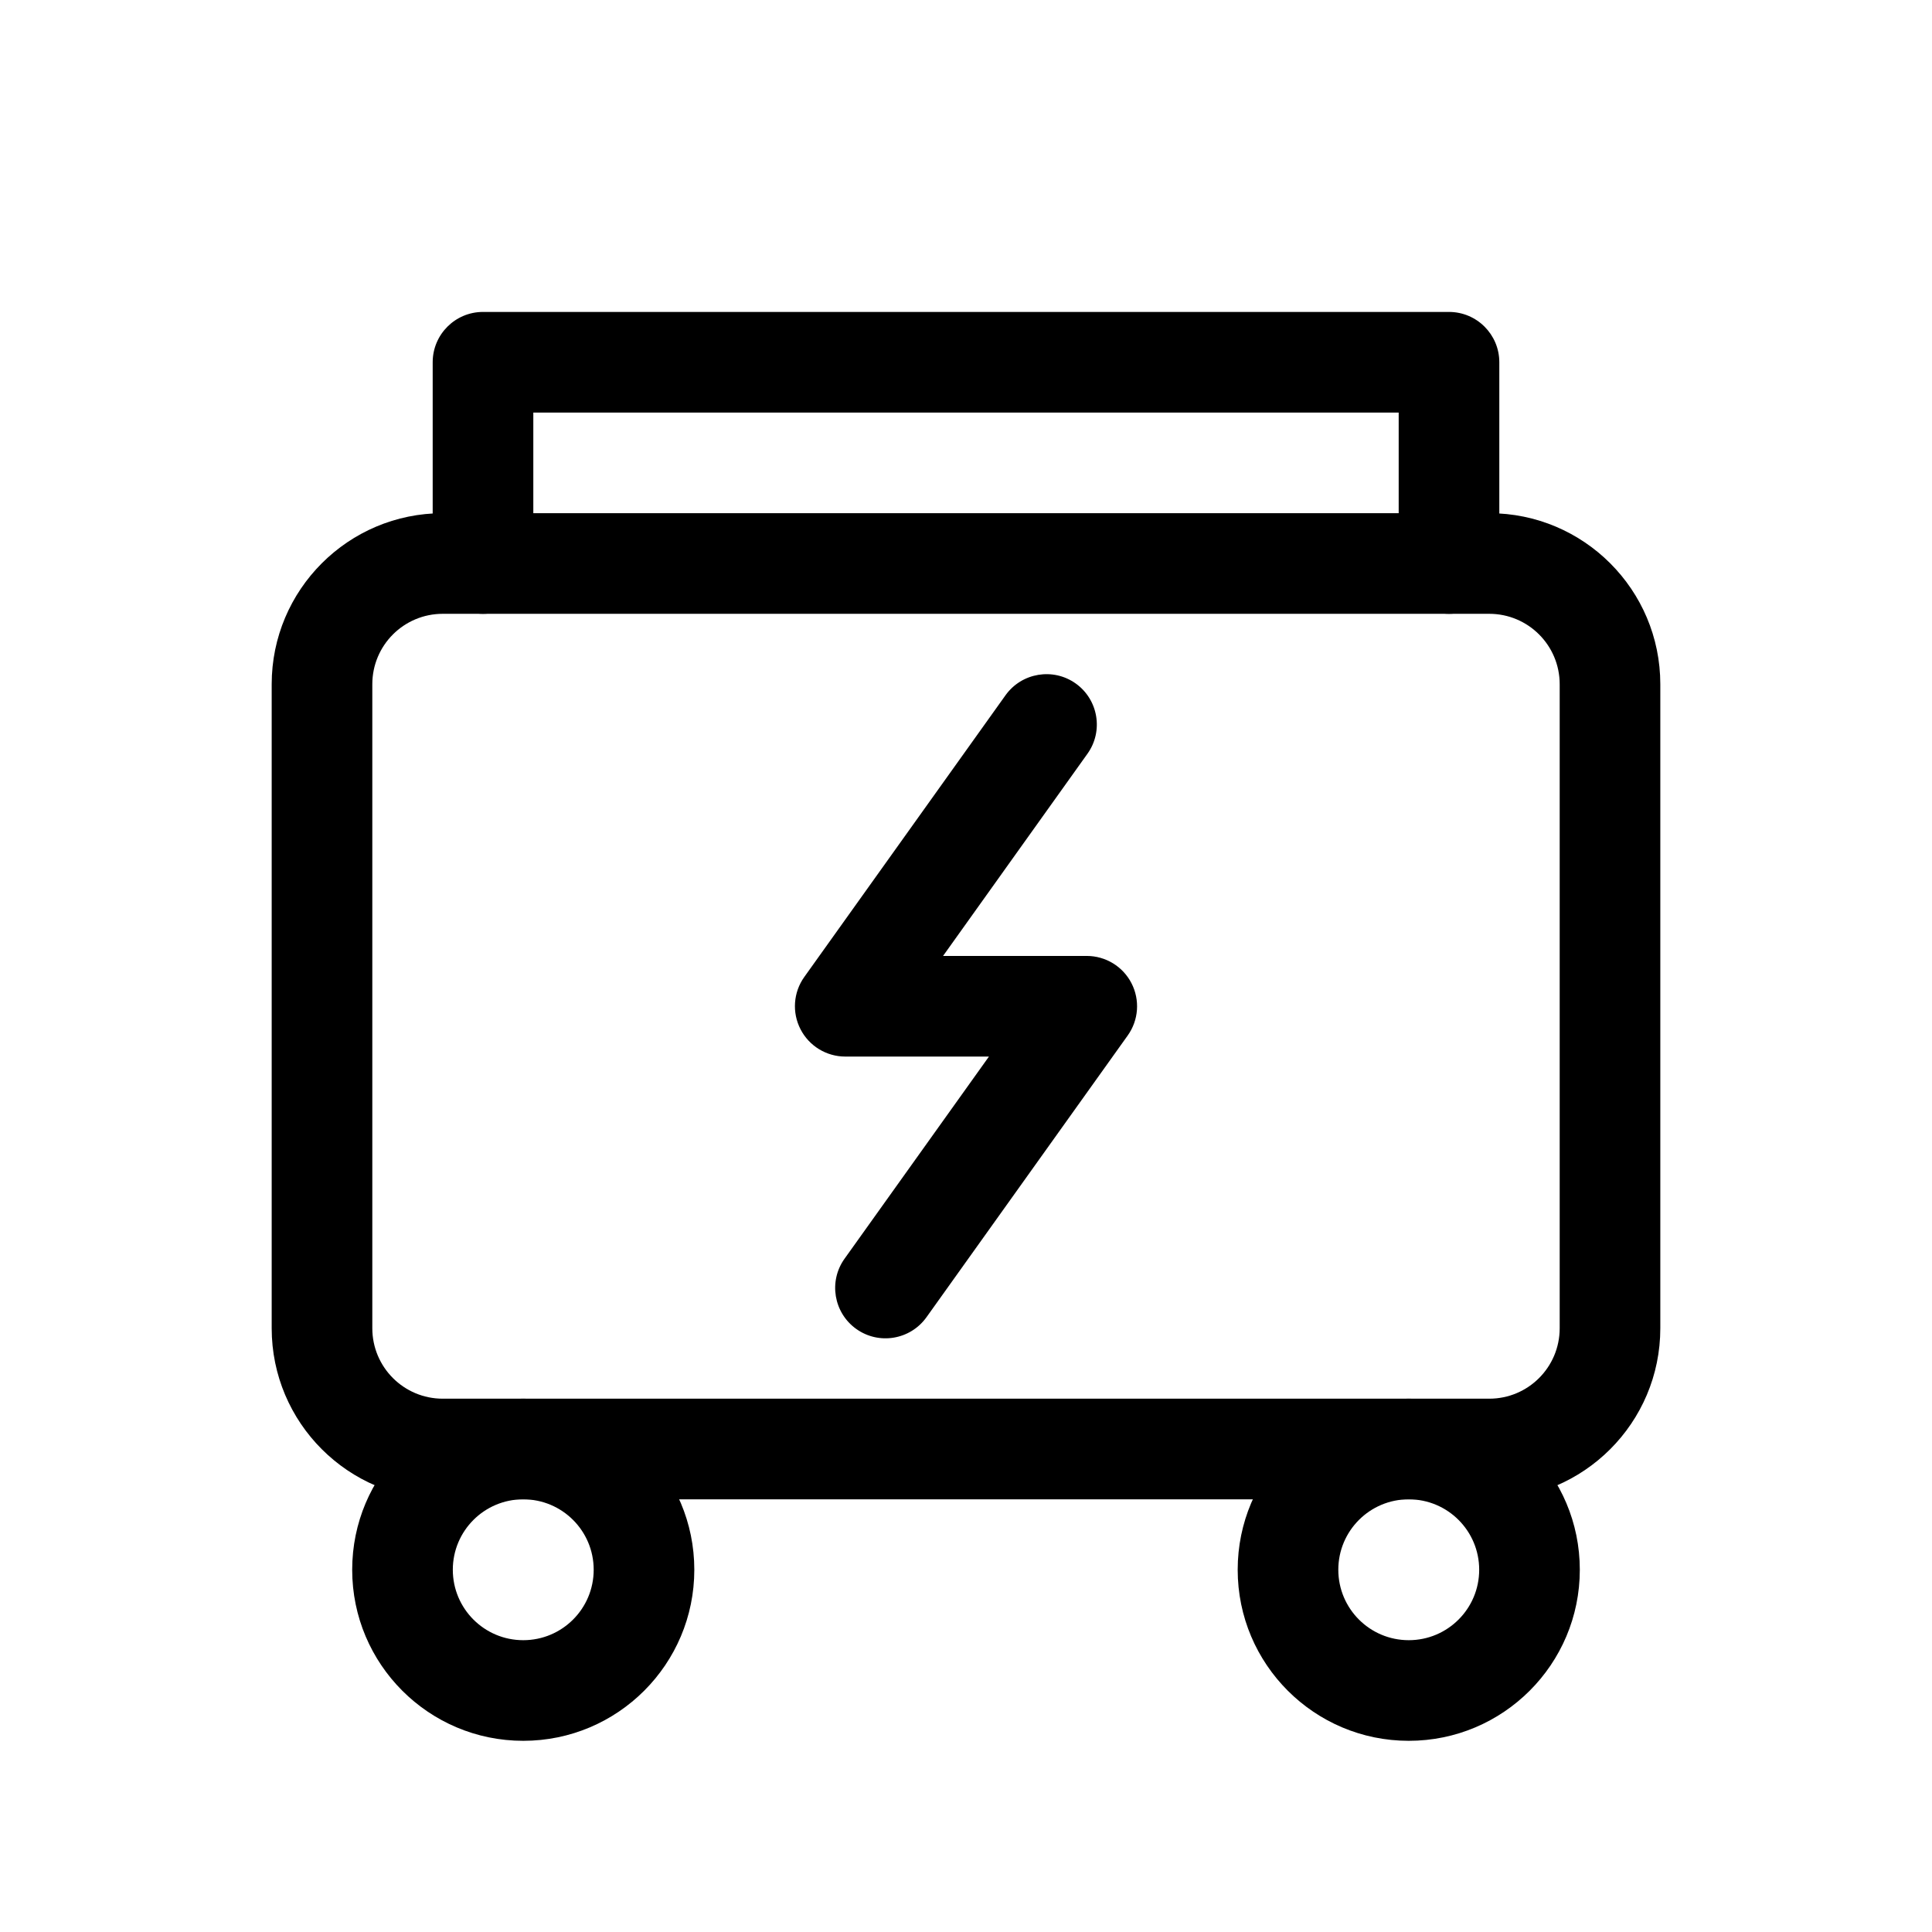
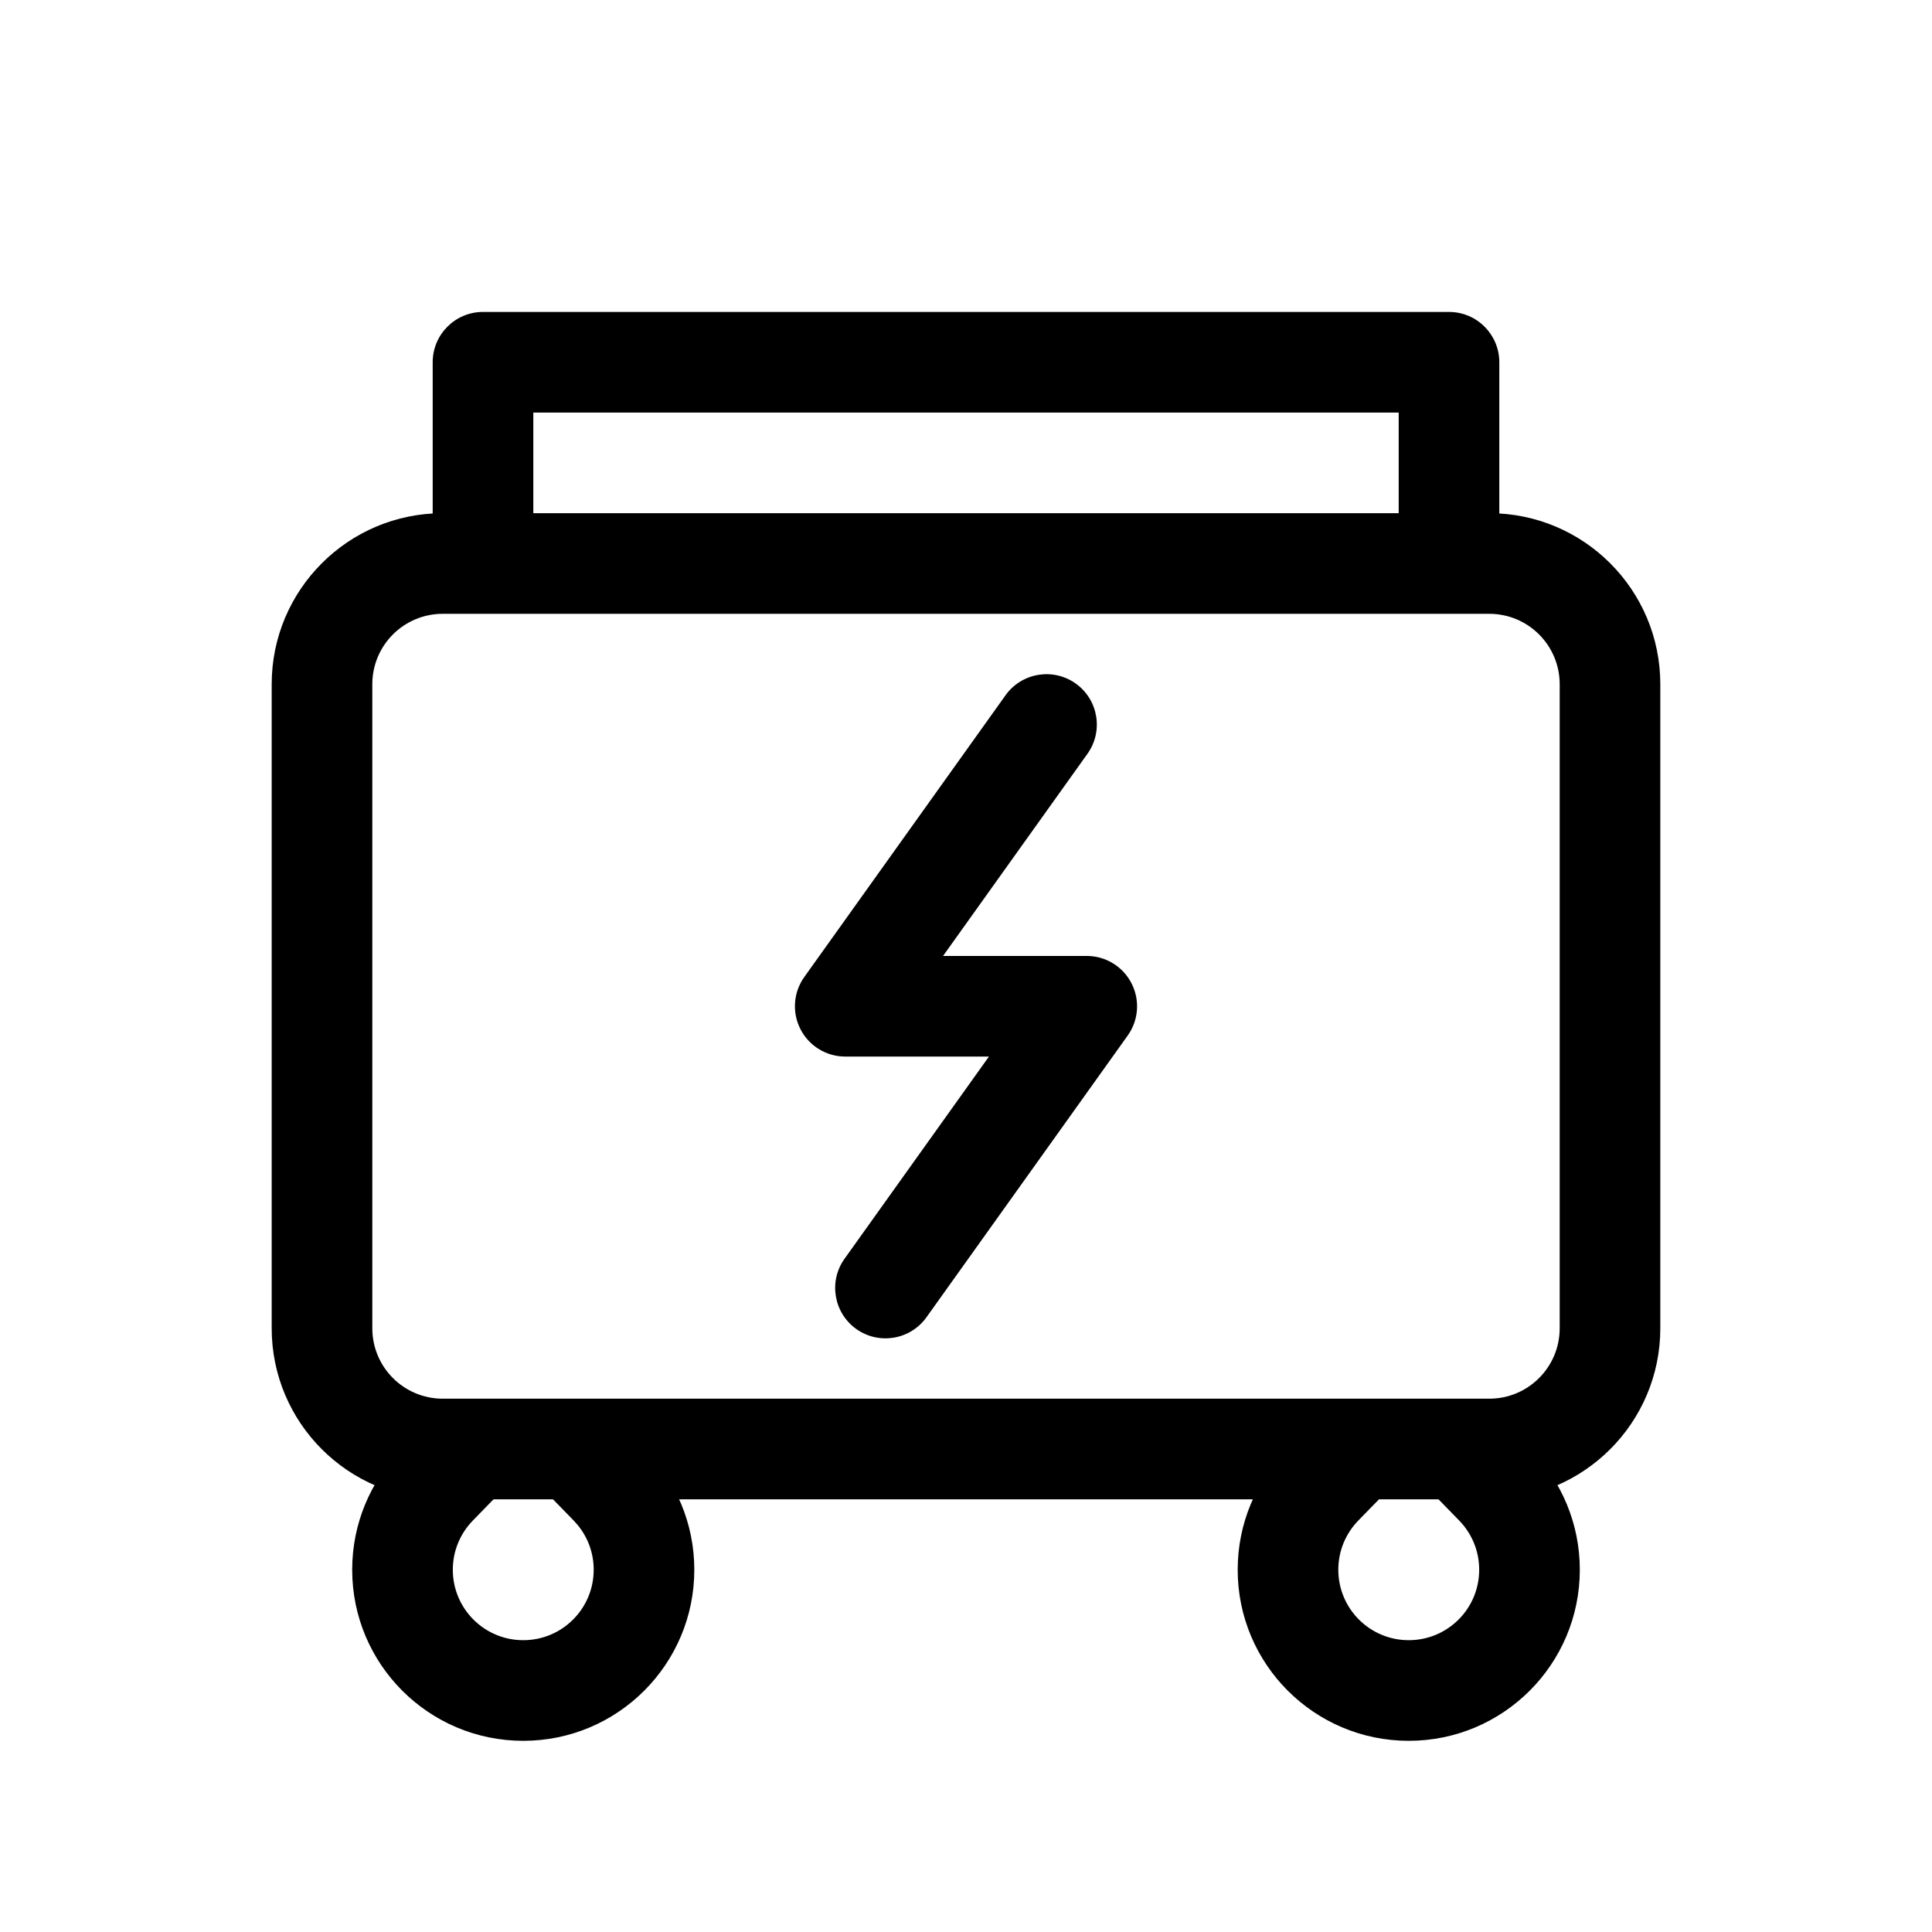
<svg xmlns="http://www.w3.org/2000/svg" width="48" height="48" viewBox="0 0 48 48">
  <path d="M38.75 17C38.75 16.033 37.967 15.25 37 15.25H11C10.033 15.25 9.25 16.033 9.25 17V33C9.25 33.967 10.033 34.75 11 34.75H37C37.967 34.75 38.75 33.967 38.75 33V17ZM41.25 33C41.25 35.347 39.347 37.25 37 37.25H11C8.653 37.25 6.75 35.347 6.75 33V17C6.75 14.653 8.653 12.75 11 12.75H37C39.347 12.75 41.25 14.653 41.25 17V33Z" fill="currentColor" />
-   <path d="M34.75 14V10.25H13.25V14C13.25 14.69 12.69 15.25 12 15.25C11.31 15.25 10.75 14.69 10.75 14V9C10.75 8.31 11.31 7.75 12 7.75H36C36.69 7.75 37.25 8.31 37.25 9V14C37.25 14.69 36.69 15.25 36 15.25C35.31 15.25 34.75 14.69 34.75 14Z" fill="currentColor" />
-   <path d="M24.982 17.273C25.384 16.712 26.165 16.581 26.727 16.982C27.288 17.383 27.419 18.165 27.018 18.726L23.43 23.75H27C27.468 23.75 27.897 24.011 28.111 24.427C28.326 24.844 28.29 25.345 28.018 25.726L23.018 32.726C22.616 33.288 21.835 33.419 21.273 33.017C20.712 32.616 20.581 31.835 20.982 31.273L24.57 26.25H21C20.532 26.25 20.103 25.988 19.889 25.572C19.674 25.156 19.71 24.654 19.982 24.273L24.982 17.273Z" fill="currentColor" />
-   <path d="M14.75 39C14.75 38.033 13.967 37.25 13 37.25C12.033 37.25 11.25 38.033 11.25 39C11.25 39.967 12.033 40.75 13 40.75C13.967 40.75 14.75 39.967 14.75 39ZM17.25 39C17.25 41.347 15.347 43.25 13 43.25C10.653 43.25 8.75 41.347 8.75 39C8.75 36.653 10.653 34.75 13 34.75C15.347 34.75 17.25 36.653 17.25 39Z" fill="currentColor" />
-   <path d="M36.75 39C36.75 38.033 35.967 37.25 35 37.25C34.033 37.25 33.25 38.033 33.25 39C33.25 39.967 34.033 40.75 35 40.75C35.967 40.75 36.75 39.967 36.75 39ZM39.25 39C39.25 41.347 37.347 43.25 35 43.25C32.653 43.25 30.75 41.347 30.75 39C30.75 36.653 32.653 34.75 35 34.75C37.347 34.75 39.25 36.653 39.25 39Z" fill="currentColor" />
+   <path d="M36 7.75C36.69 7.75 37.25 8.31 37.25 9V14H34.75V10.25H13.25V14H10.75V9C10.75 8.31 11.31 7.75 12 7.75H36Z" fill="currentColor" />
+   <path d="M24.982 17.274C25.384 16.712 26.165 16.582 26.727 16.983C27.288 17.384 27.419 18.165 27.018 18.727L23.43 23.75H27C27.468 23.75 27.897 24.012 28.111 24.428C28.326 24.844 28.29 25.346 28.018 25.727L23.018 32.727C22.616 33.289 21.835 33.419 21.273 33.018C20.712 32.617 20.581 31.835 20.982 31.274L24.57 26.25H21C20.532 26.25 20.103 25.989 19.889 25.573C19.674 25.156 19.71 24.655 19.982 24.274L24.982 17.274Z" fill="currentColor" />
+   <path d="M8.75 39C8.75 37.848 9.21 36.799 9.955 36.034L10.842 35.124L12.633 36.868L11.747 37.778C11.439 38.095 11.25 38.525 11.25 39C11.25 39.967 12.033 40.75 13 40.75C13.967 40.75 14.75 39.967 14.75 39C14.75 38.584 14.606 38.203 14.363 37.902L14.254 37.778L13.382 36.884L15.172 35.139L16.044 36.034C16.789 36.799 17.25 37.848 17.25 39C17.25 41.347 15.347 43.25 13 43.25C10.653 43.25 8.75 41.347 8.75 39Z" fill="currentColor" />
+   <path d="M30.75 39C30.75 37.848 31.211 36.799 31.956 36.034L32.828 35.139L34.618 36.884L33.746 37.778C33.438 38.095 33.25 38.525 33.25 39C33.25 39.967 34.033 40.75 35 40.75C35.967 40.75 36.75 39.967 36.75 39C36.75 38.525 36.562 38.095 36.254 37.778L35.367 36.868L37.158 35.124L38.045 36.034C38.79 36.799 39.25 37.848 39.25 39C39.25 41.347 37.347 43.25 35 43.25C32.653 43.25 30.75 41.347 30.75 39Z" fill="currentColor" />
</svg>
